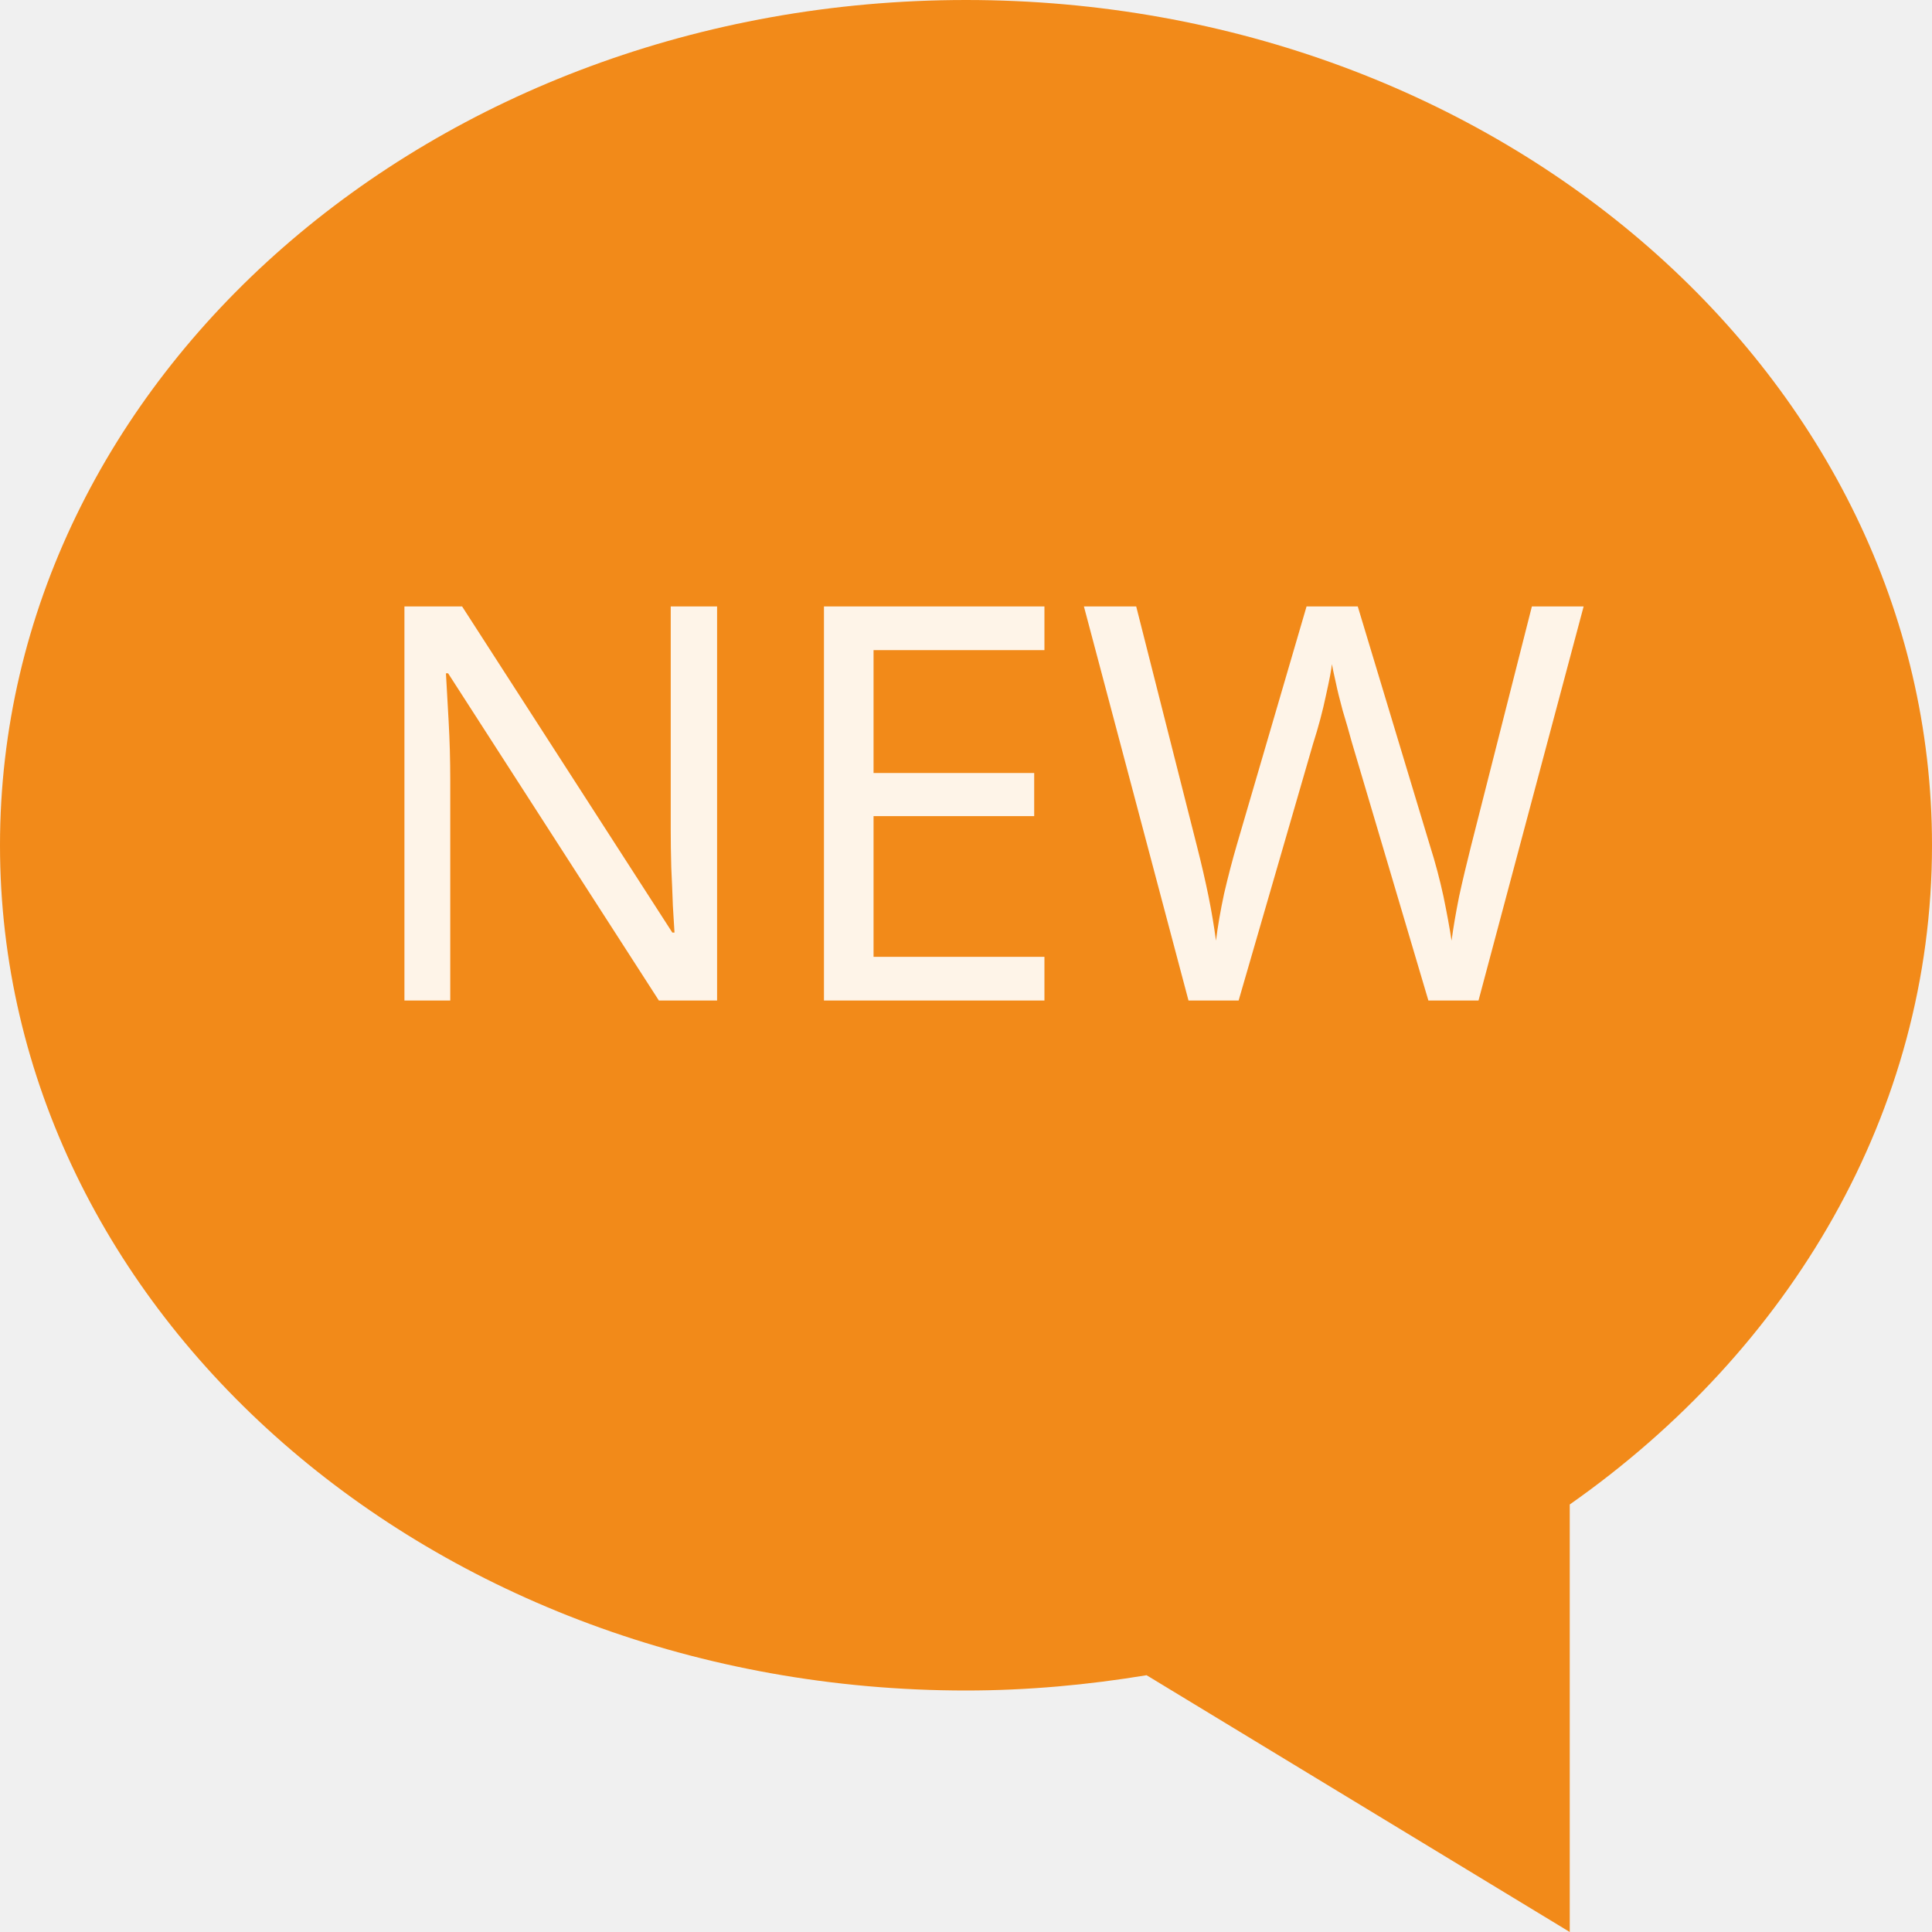
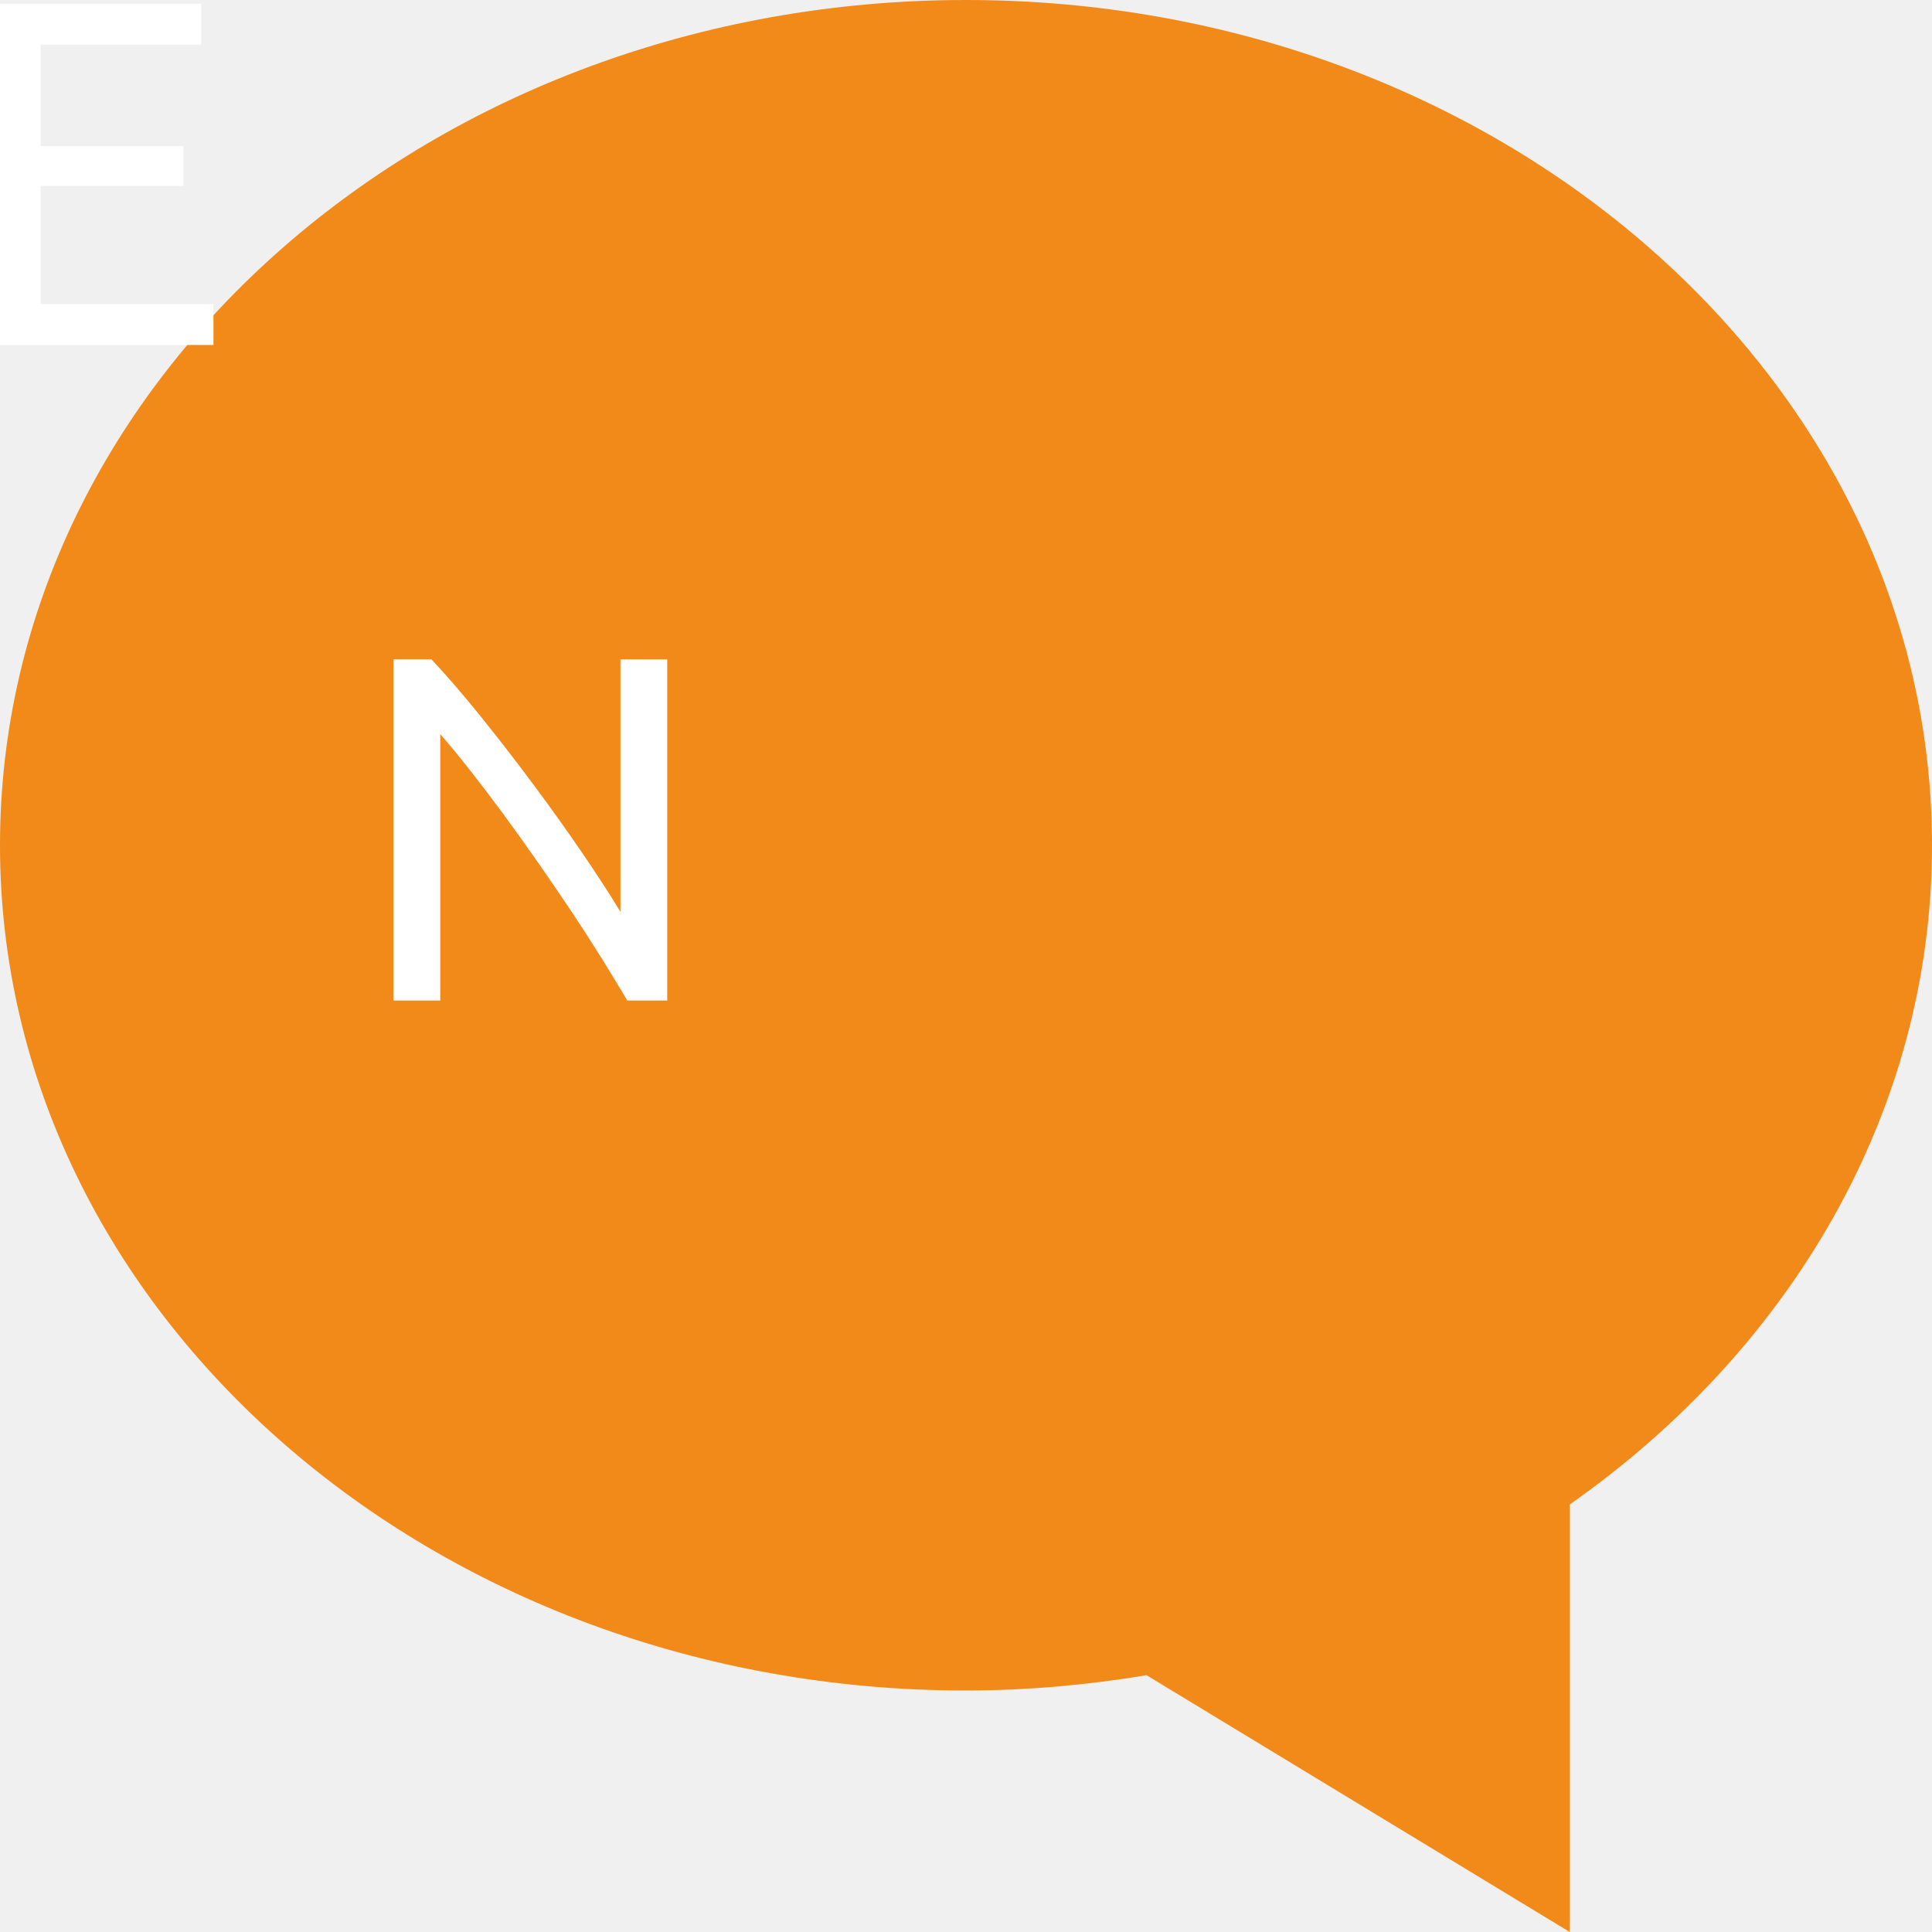
<svg xmlns="http://www.w3.org/2000/svg" width="56" height="56" viewBox="0 0 56 56">
  <g fill="none">
    <path d="M28 0c15.463 0 28 10.97 28 24.5 0 7.733-4.104 14.62-10.5 19.108V56l-12.266-7.443C31.537 48.837 29.79 49 28 49 12.537 49 0 38.03 0 24.5S12.537 0 28 0" fill="#F28A19" />
-     <text opacity=".9" fill="#fff" font-family="Ubuntu" font-size="16" transform="translate(0 0)">
-       <tspan x="10.176" y="29">NEW</tspan>
-     </text>
+     <path d="M18.183 29c-.21-.352-.45-.747-.72-1.185-.272-.437-.564-.892-.878-1.363-.314-.47-.64-.95-.978-1.434-.338-.485-.673-.954-1.006-1.406-.332-.452-.656-.878-.97-1.277-.314-.4-.604-.752-.87-1.057V29h-1.357v-9.89h1.1c.447.475.925 1.03 1.434 1.662.51.632 1.013 1.284 1.513 1.955.5.67.97 1.33 1.413 1.977.442.647.816 1.223 1.12 1.727v-7.32h1.356V29h-1.157zM-.207-9V.11h6.04v1.184h-4.654v2.94h4.138V5.39h-4.14v3.425h5.01V10h-6.394zm13.56-6.708c-.4 1.275-.804 2.455-1.213 3.54-.41 1.084-.818 2.14-1.227 3.168h-1.385c-.504-1.456-.95-2.993-1.334-4.61-.386-1.618-.745-3.378-1.078-5.28h1.456c.133.74.27 1.483.414 2.225.143.743.29 1.463.442 2.163.153.7.305 1.368.457 2.005.152.638.31 1.228.47 1.77.382-1 .786-2.096 1.214-3.29.428-1.194.827-2.43 1.198-3.704h1.2c.37 1.274.775 2.51 1.212 3.703.438 1.194.847 2.29 1.228 3.29.152-.533.304-1.118.457-1.756.152-.637.302-1.306.45-2.005.147-.7.292-1.422.435-2.17.142-.746.28-1.49.413-2.233h1.413c-.342 1.902-.706 3.662-1.09 5.28-.387 1.617-.827 3.154-1.322 4.61H26.78c-.42-1.028-.828-2.084-1.228-3.17-.4-1.083-.8-2.263-1.2-3.538z" fill="#fff" />
  </g>
</svg>
